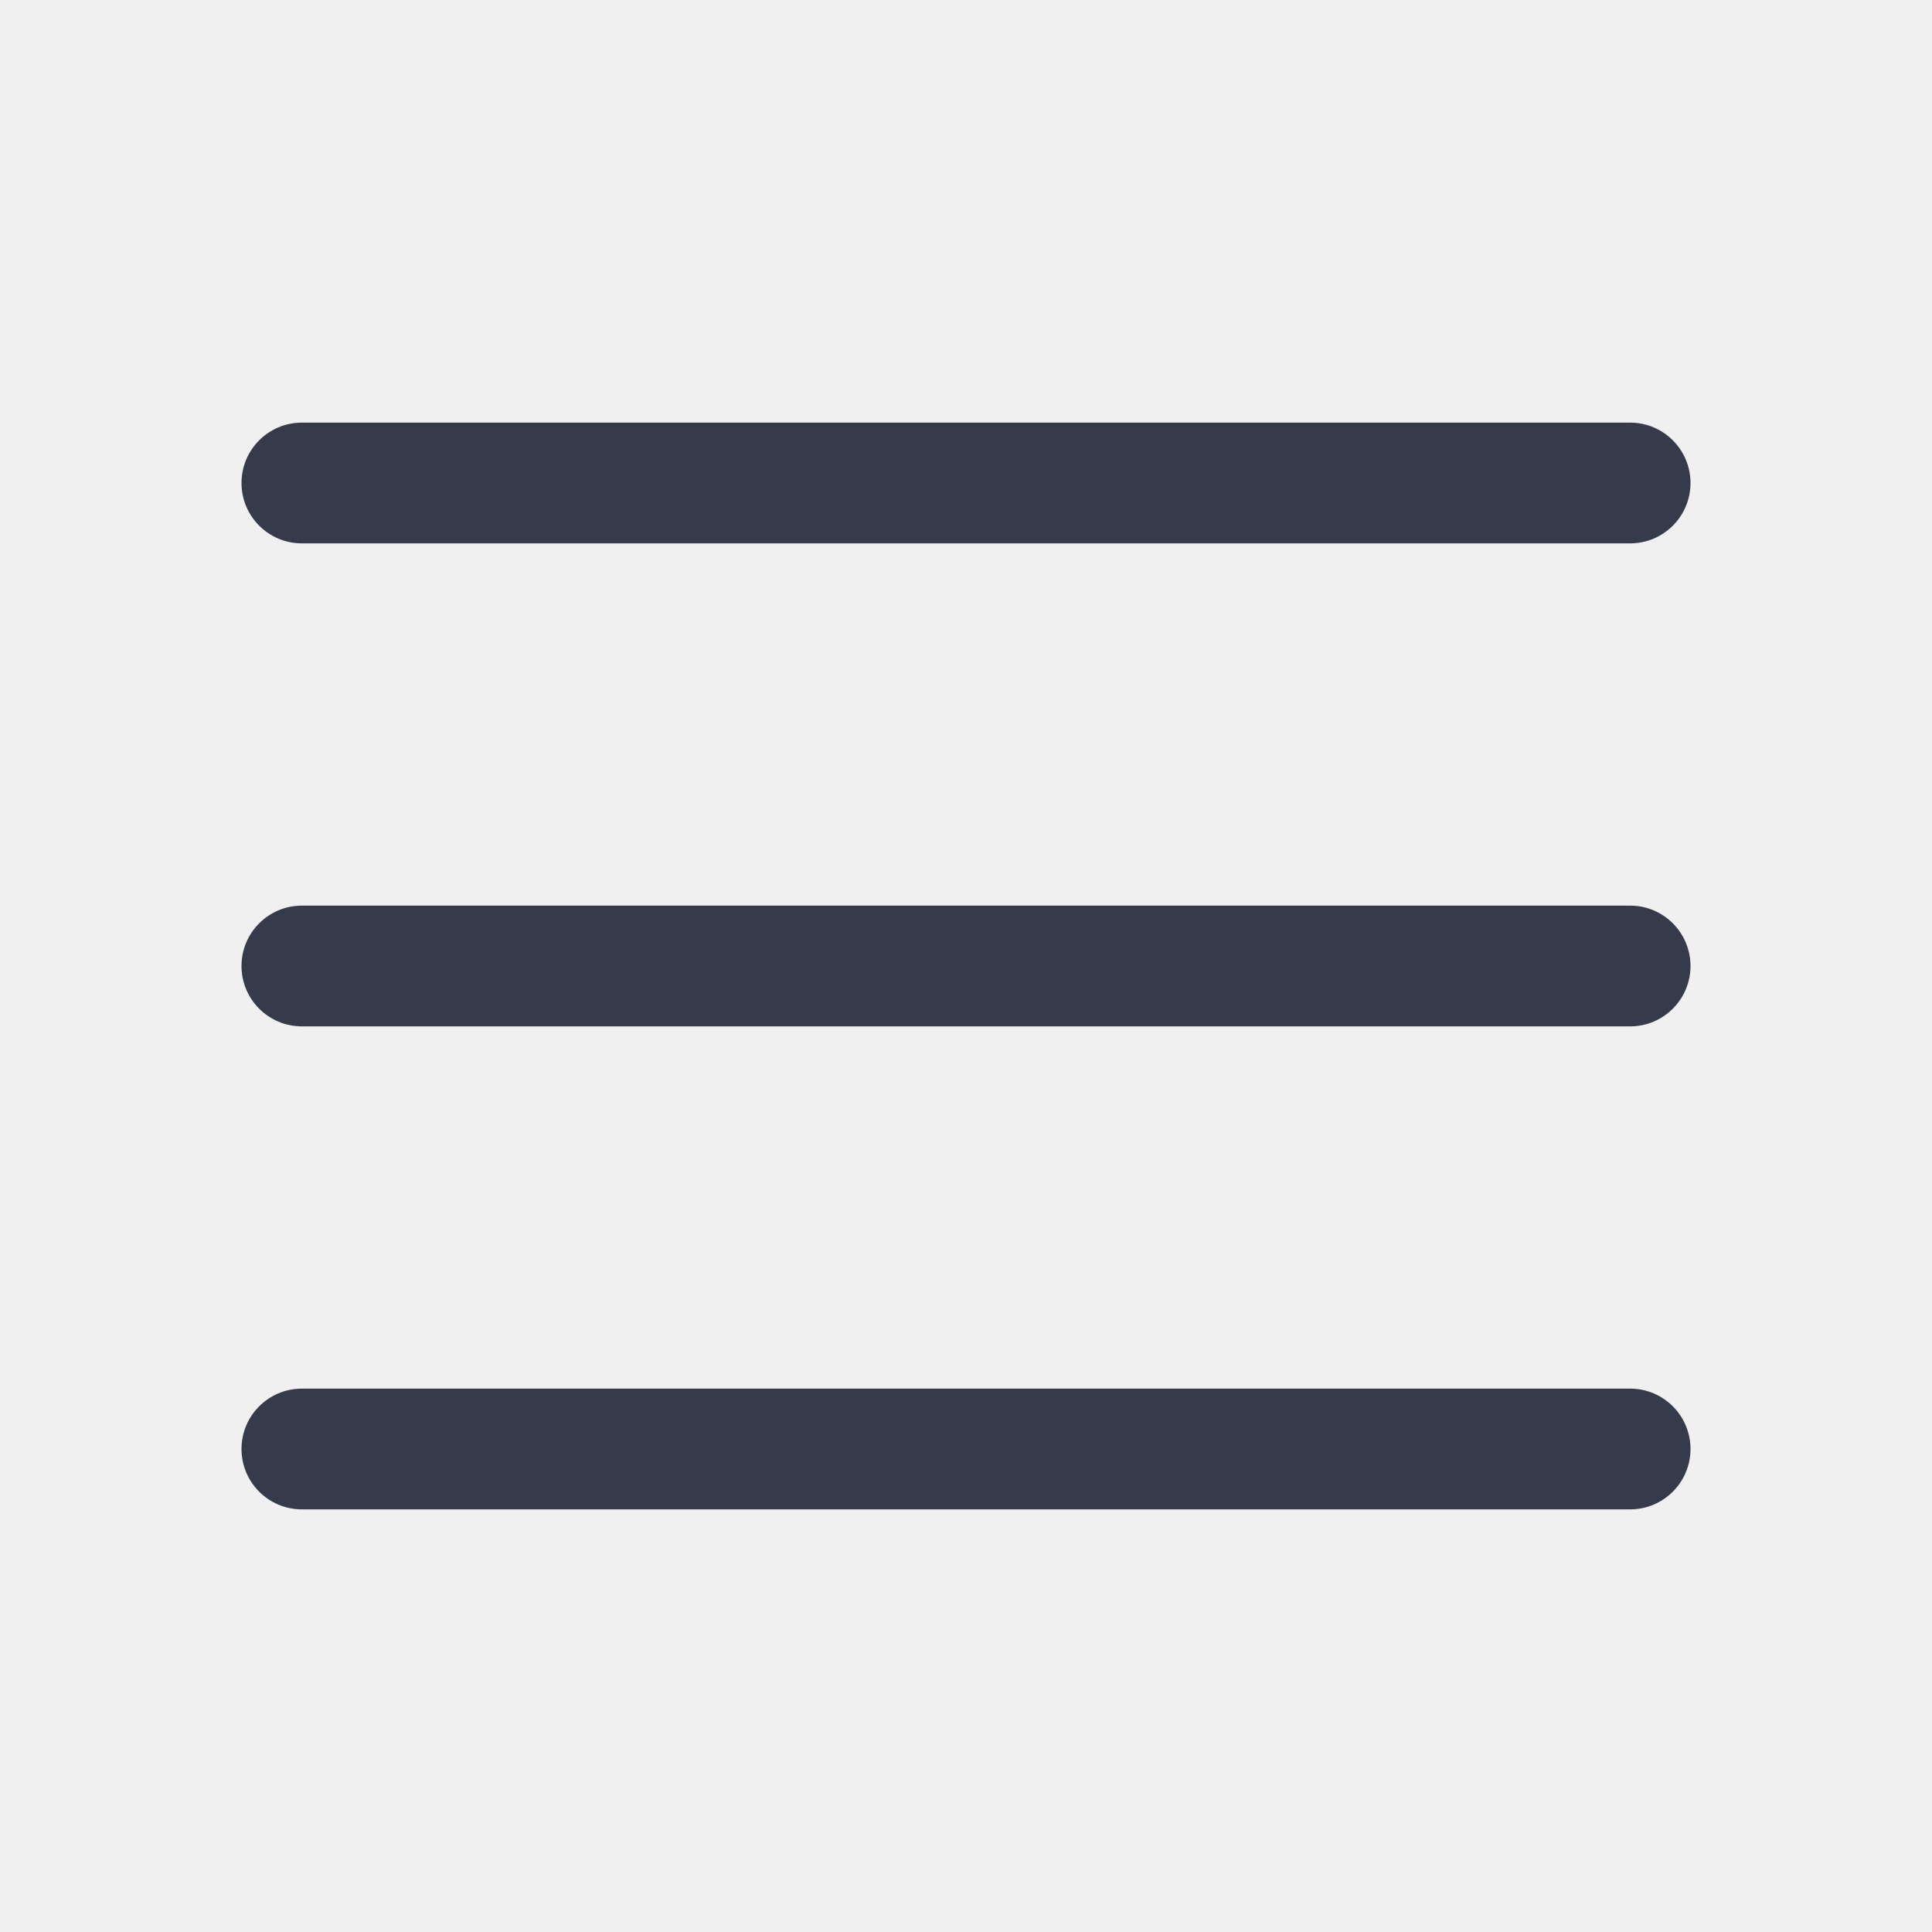
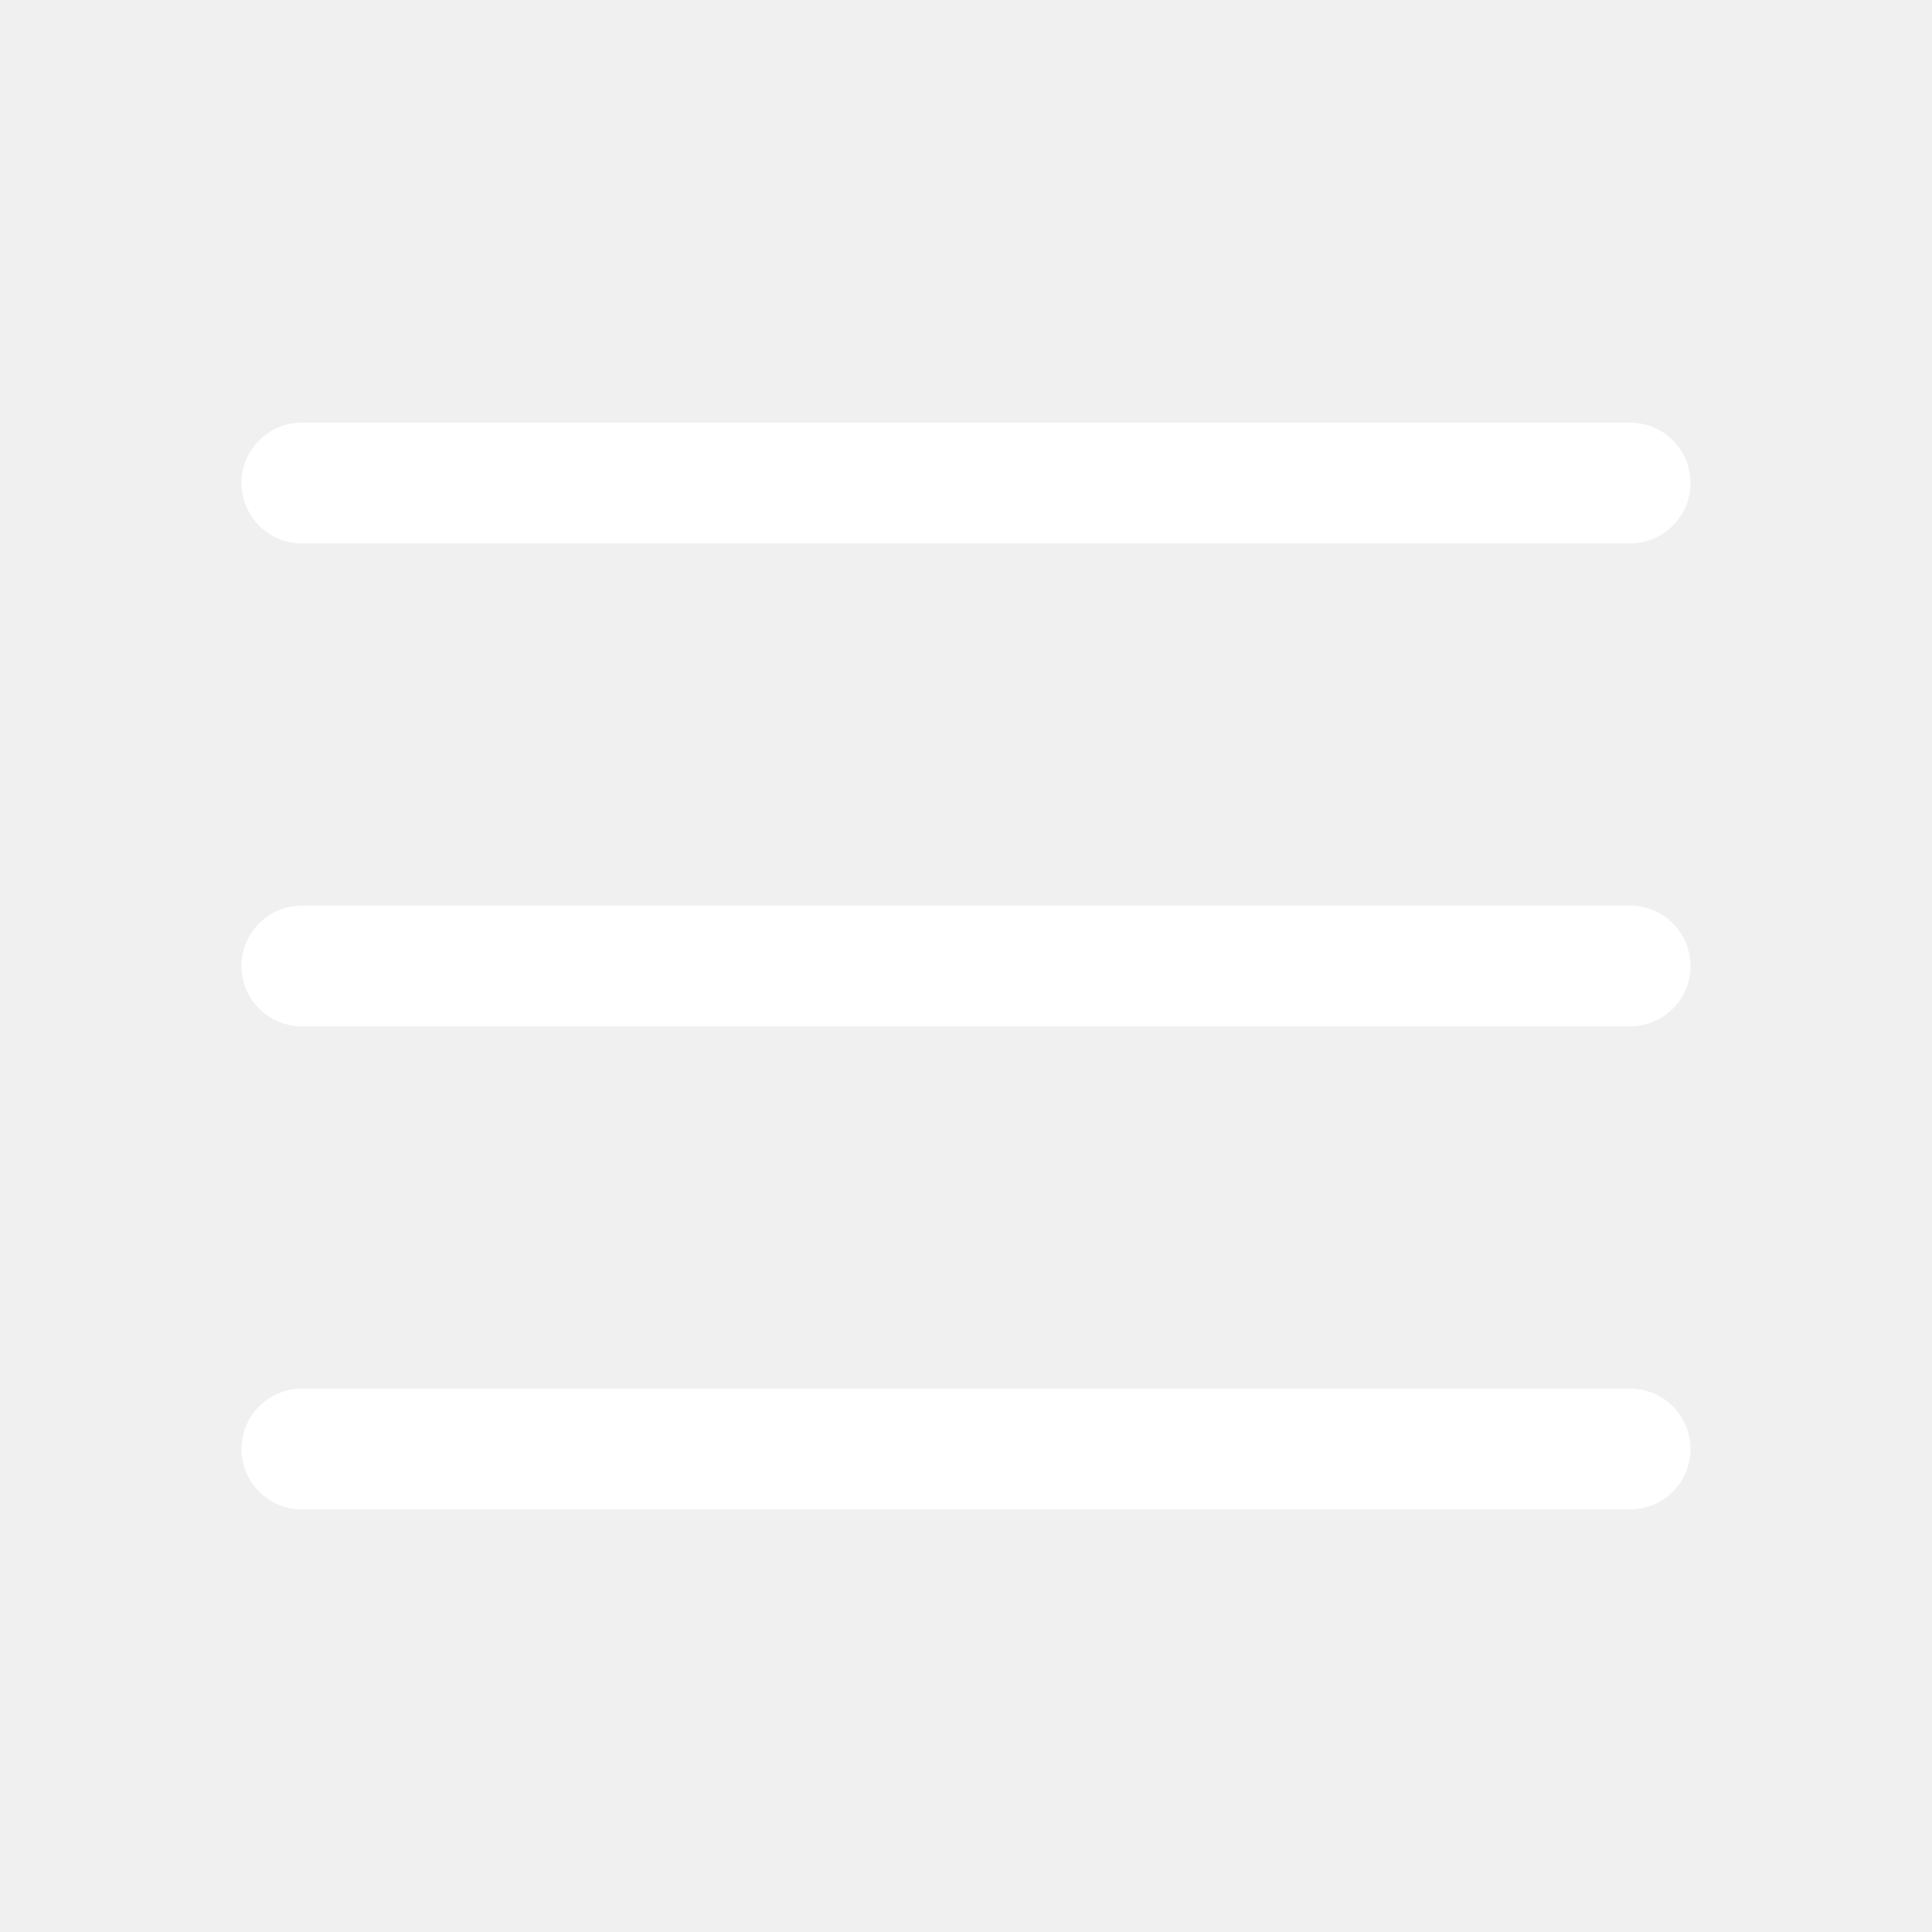
- <svg xmlns="http://www.w3.org/2000/svg" width="28" height="28" fill="#353b4b" viewBox="0 0 256 256">
+ <svg xmlns="http://www.w3.org/2000/svg" width="28" height="28" fill="white" viewBox="0 0 256 256">
  <path d="M224,128a8,8,0,0,1-8,8H40a8,8,0,0,1,0-16H216A8,8,0,0,1,224,128ZM40,72H216a8,8,0,0,0,0-16H40a8,8,0,0,0,0,16ZM216,184H40a8,8,0,0,0,0,16H216a8,8,0,0,0,0-16Z" />
</svg>
